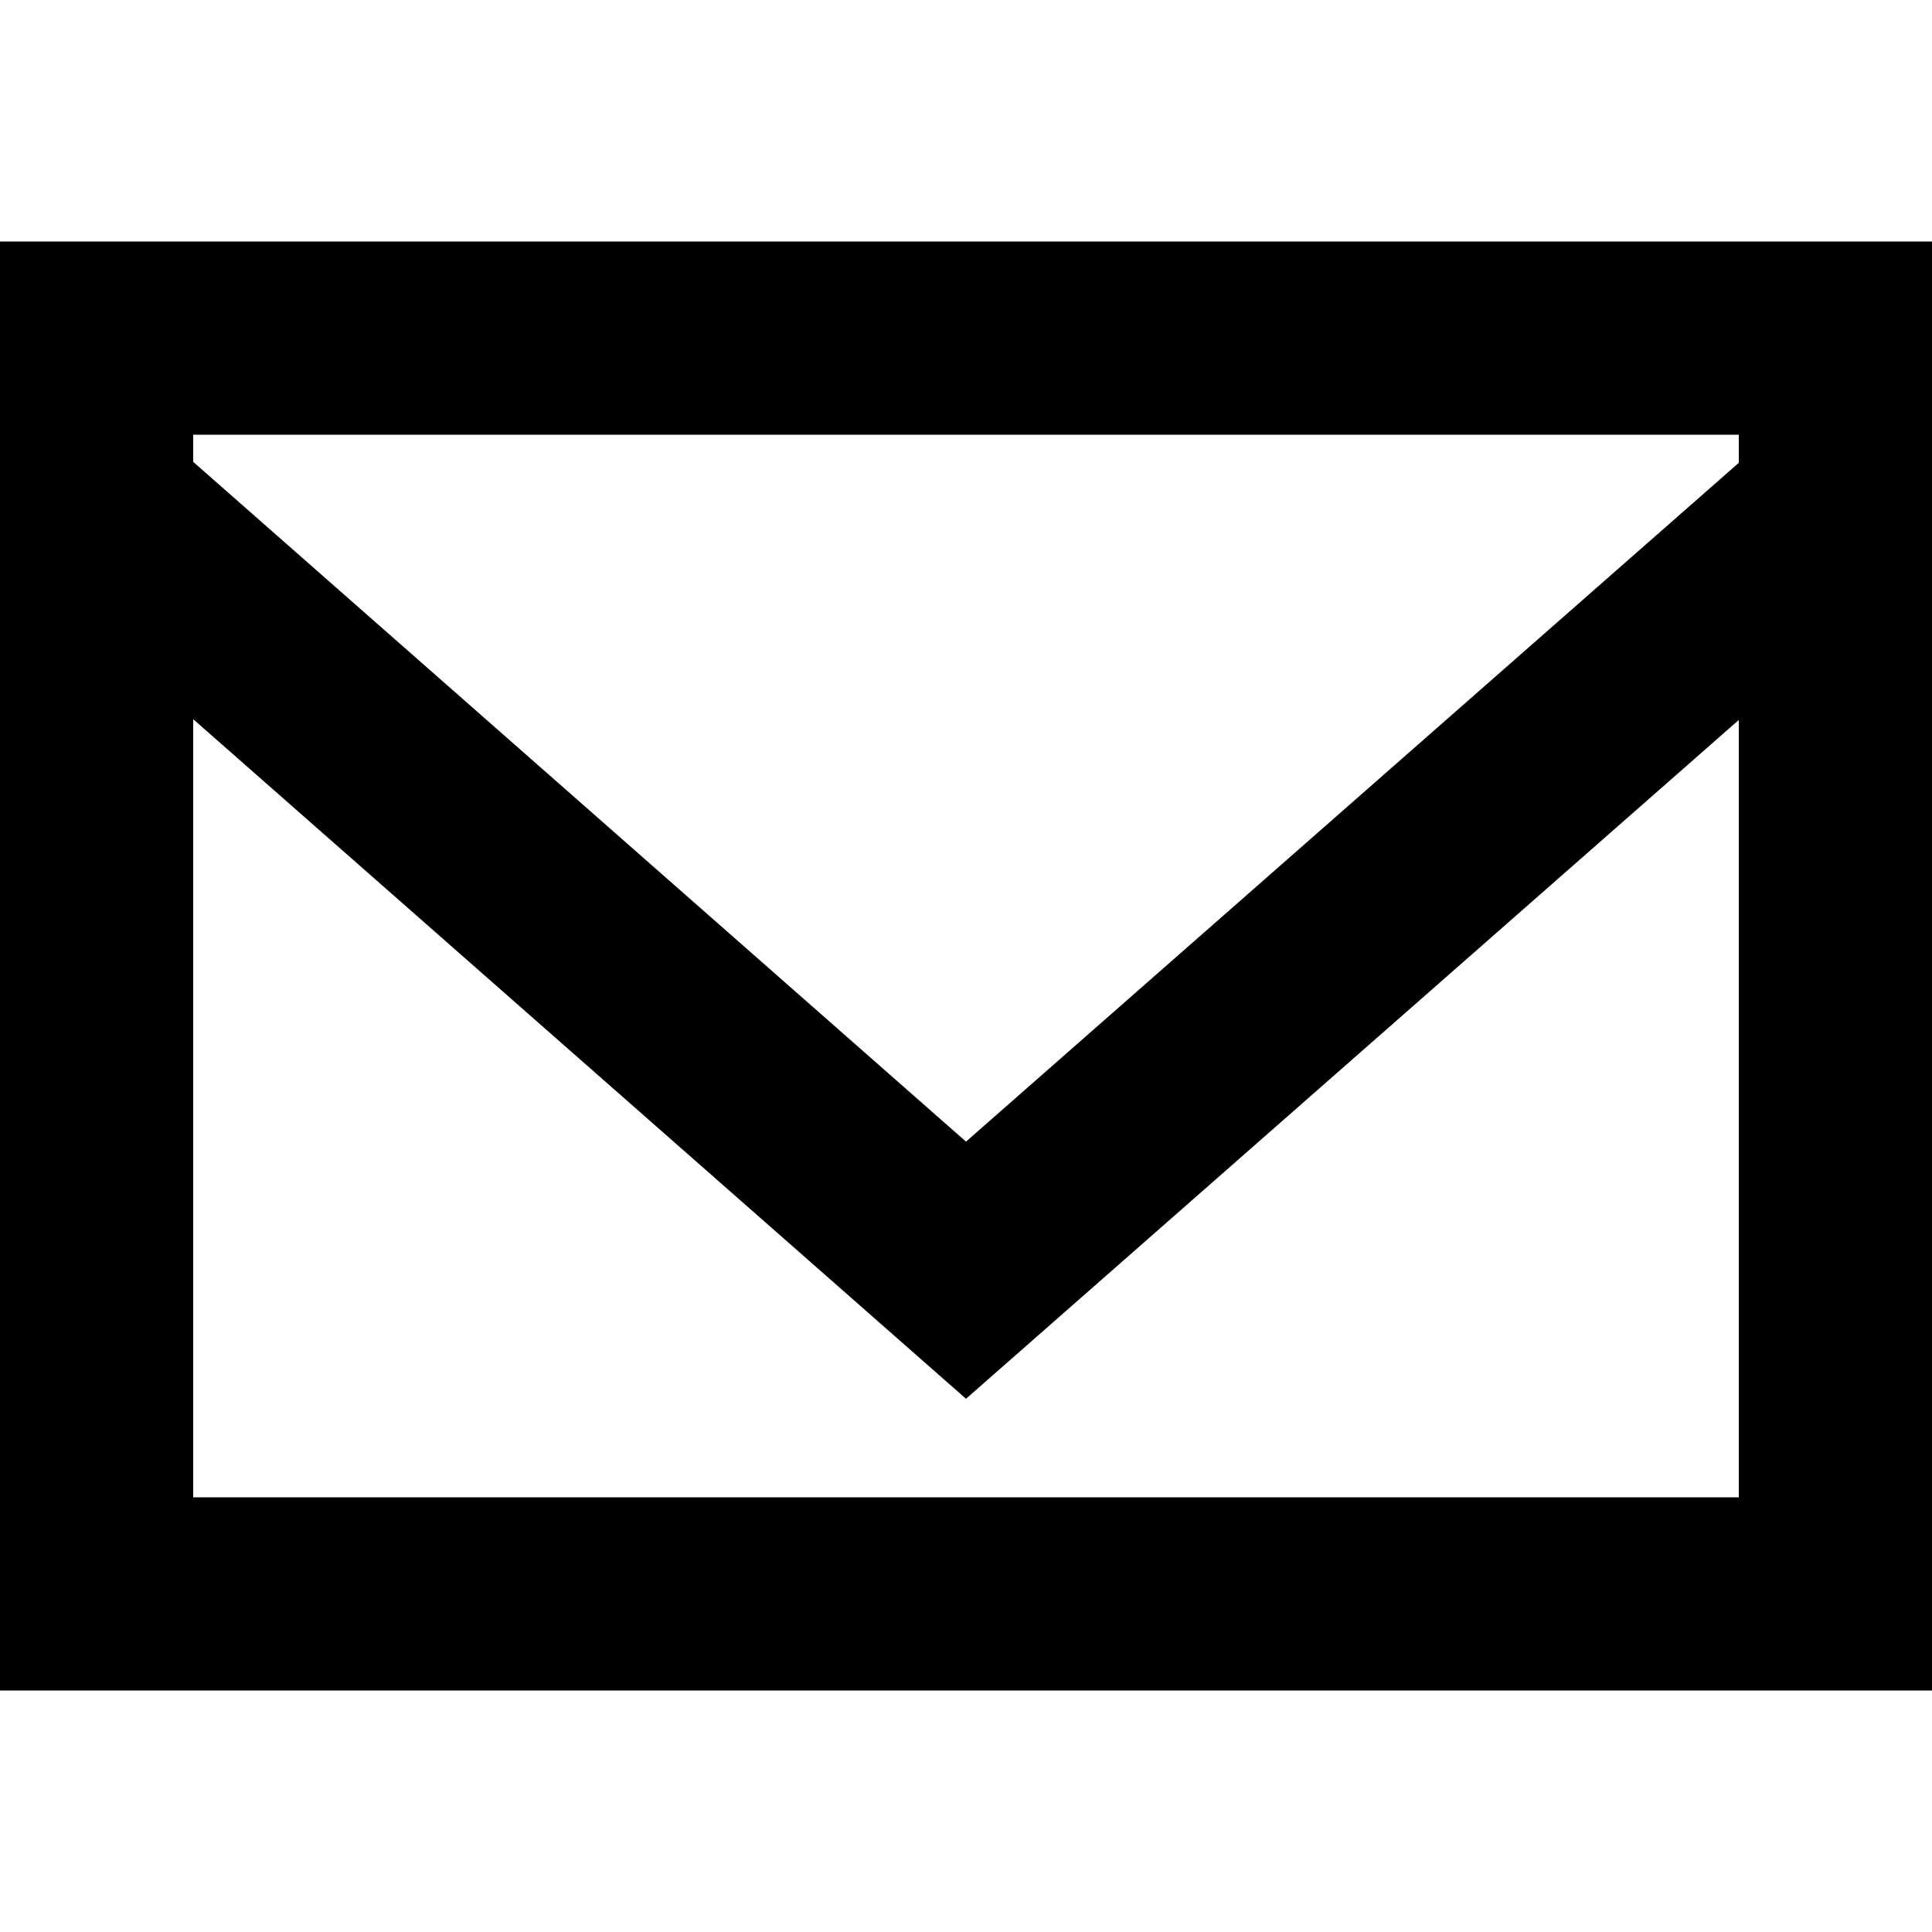
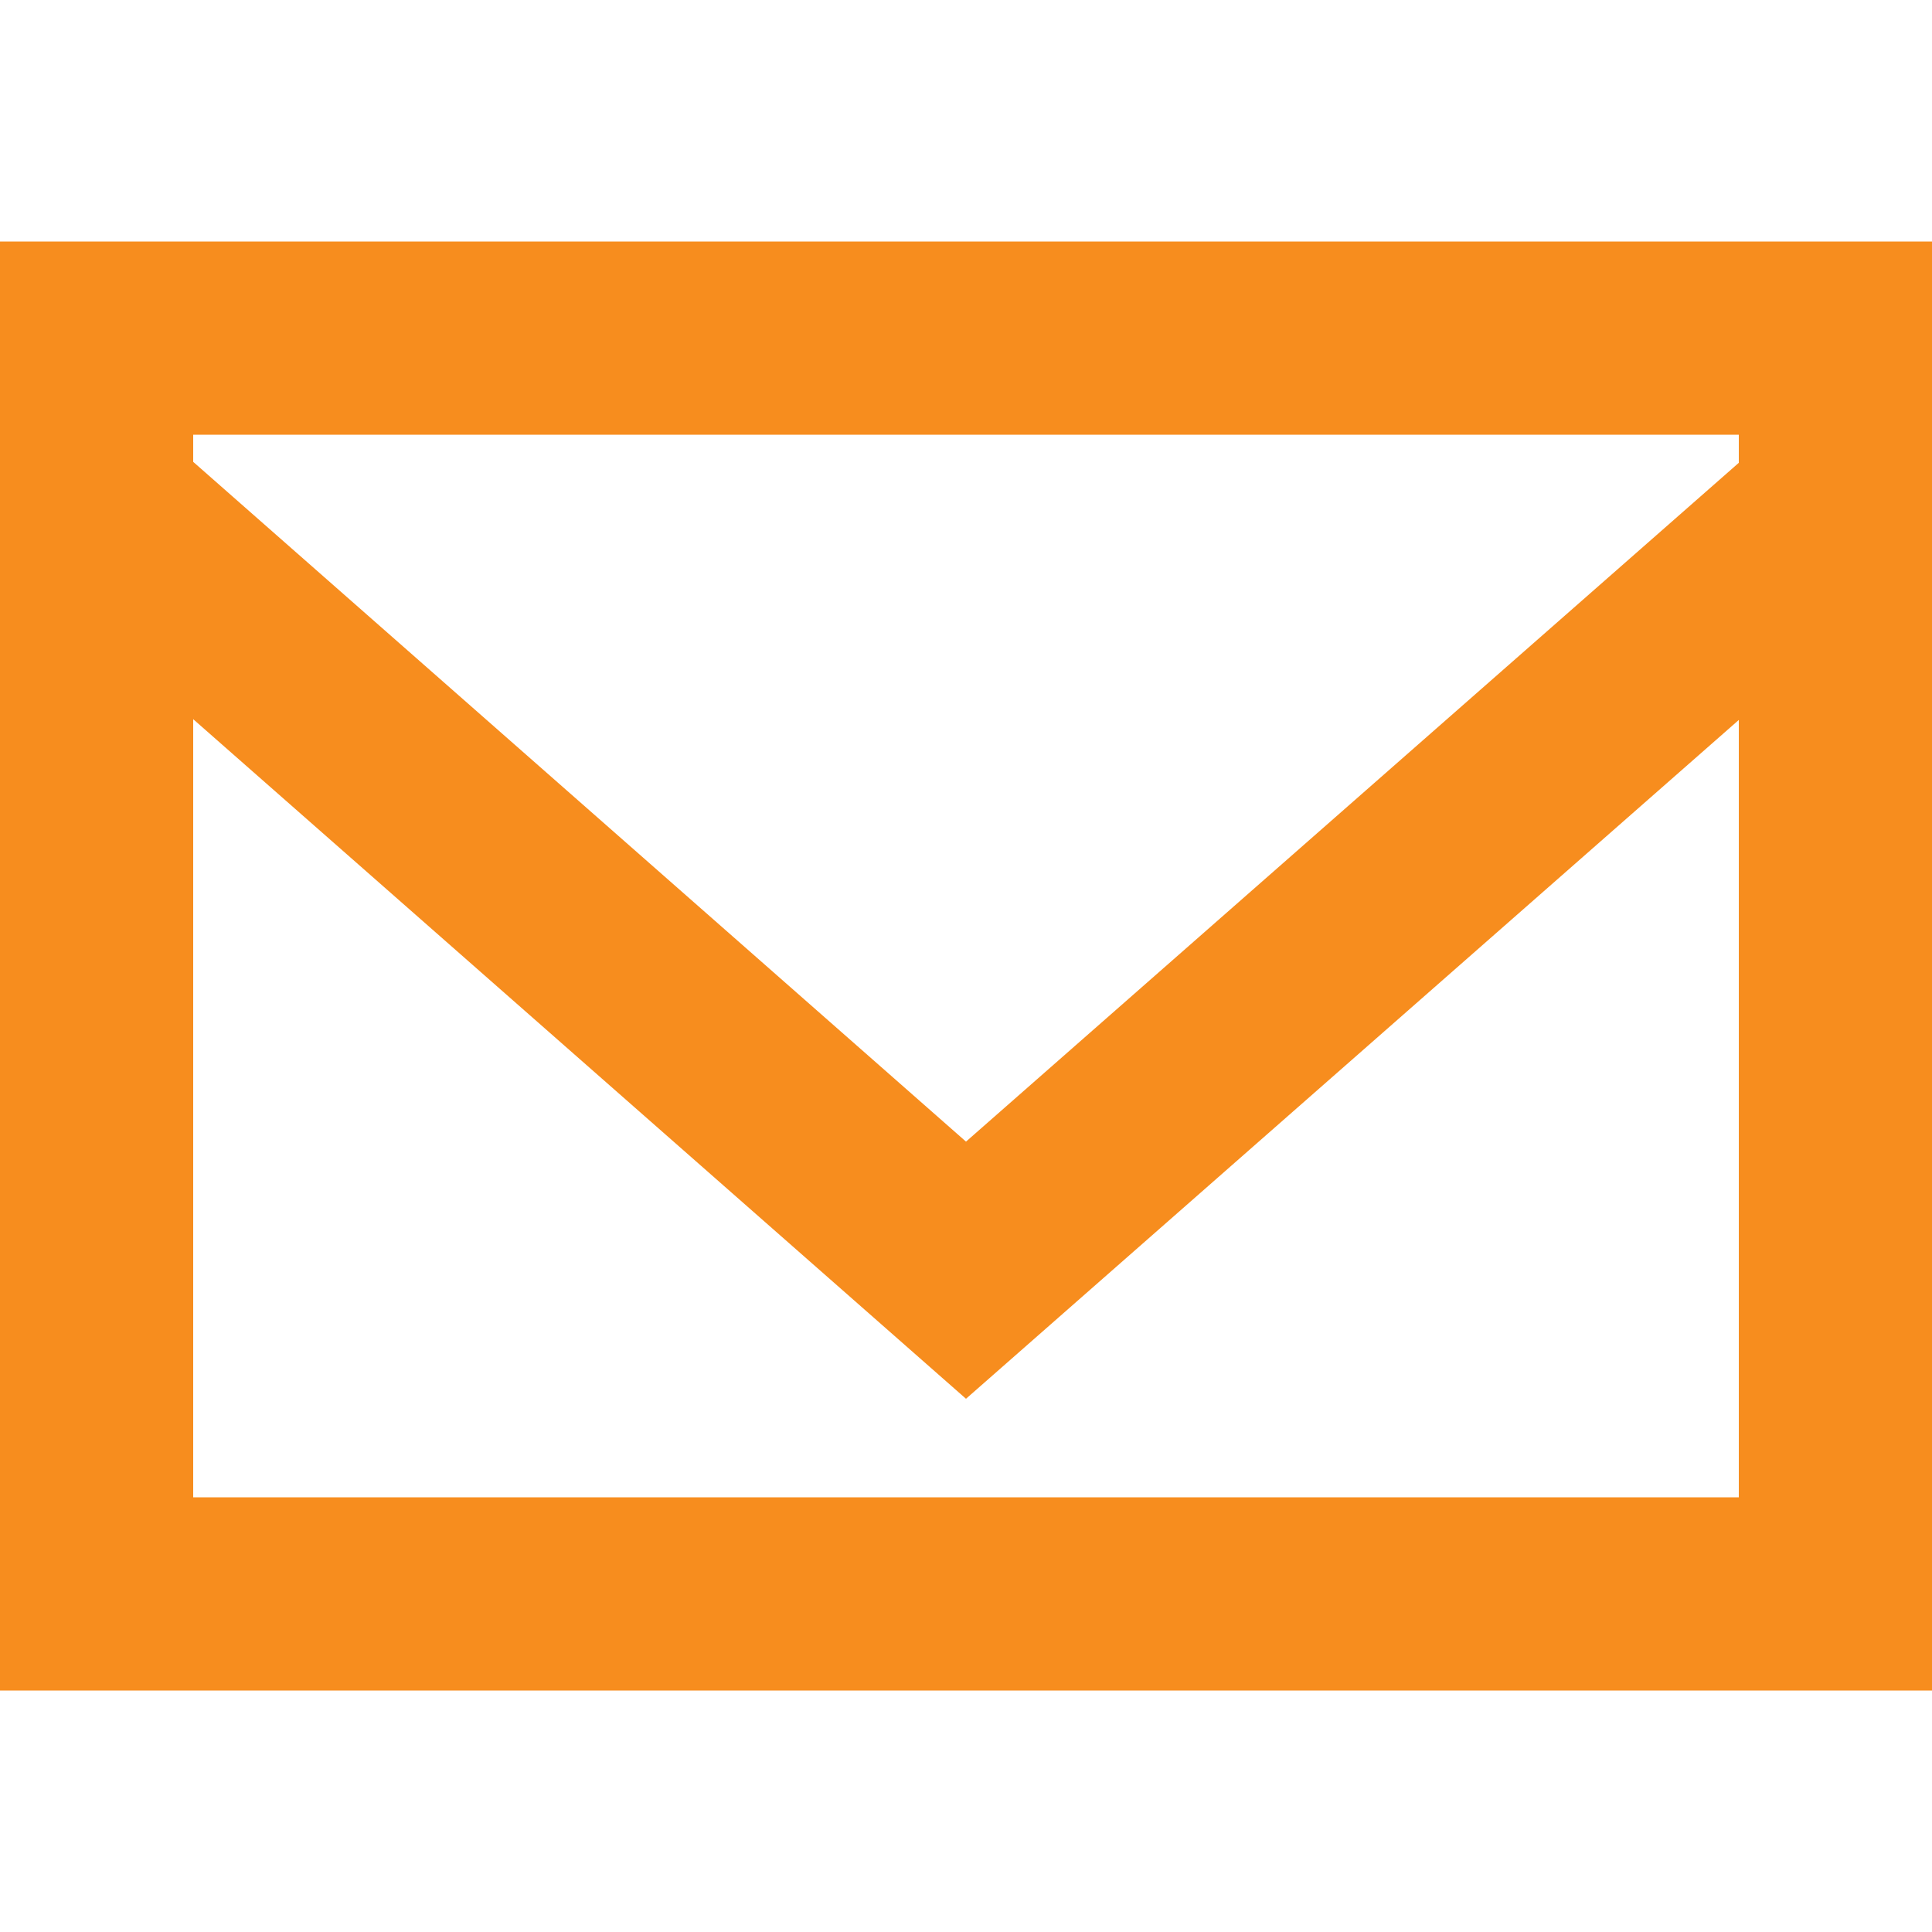
<svg xmlns="http://www.w3.org/2000/svg" width="800px" height="800px" viewBox="0 -2.5 20 20" version="1.1">
  <defs>

</defs>
  <g id="Page-1" stroke="none" stroke-width="1" fill="none" fill-rule="evenodd">
-     <g id="Dribbble-Light-Preview" transform="translate(-300, -922)" fill="#000000">
+     <g id="Dribbble-Light-Preview" transform="translate(-300, -922)" fill="#F78D1E">
      <g id="icons" transform="translate(56, 160)">
        <path d="M262,764.291 L254,771.318 L246,764.281 L246,764 L262,764 L262,764.291 Z M246,775 L246,766.945 L254,773.98 L262,766.953 L262,775 L246,775 Z M244,777 L264,777 L264,762 L244,762 L244,777 Z" id="email-[#1573]">

</path>
      </g>
    </g>
  </g>
</svg>
